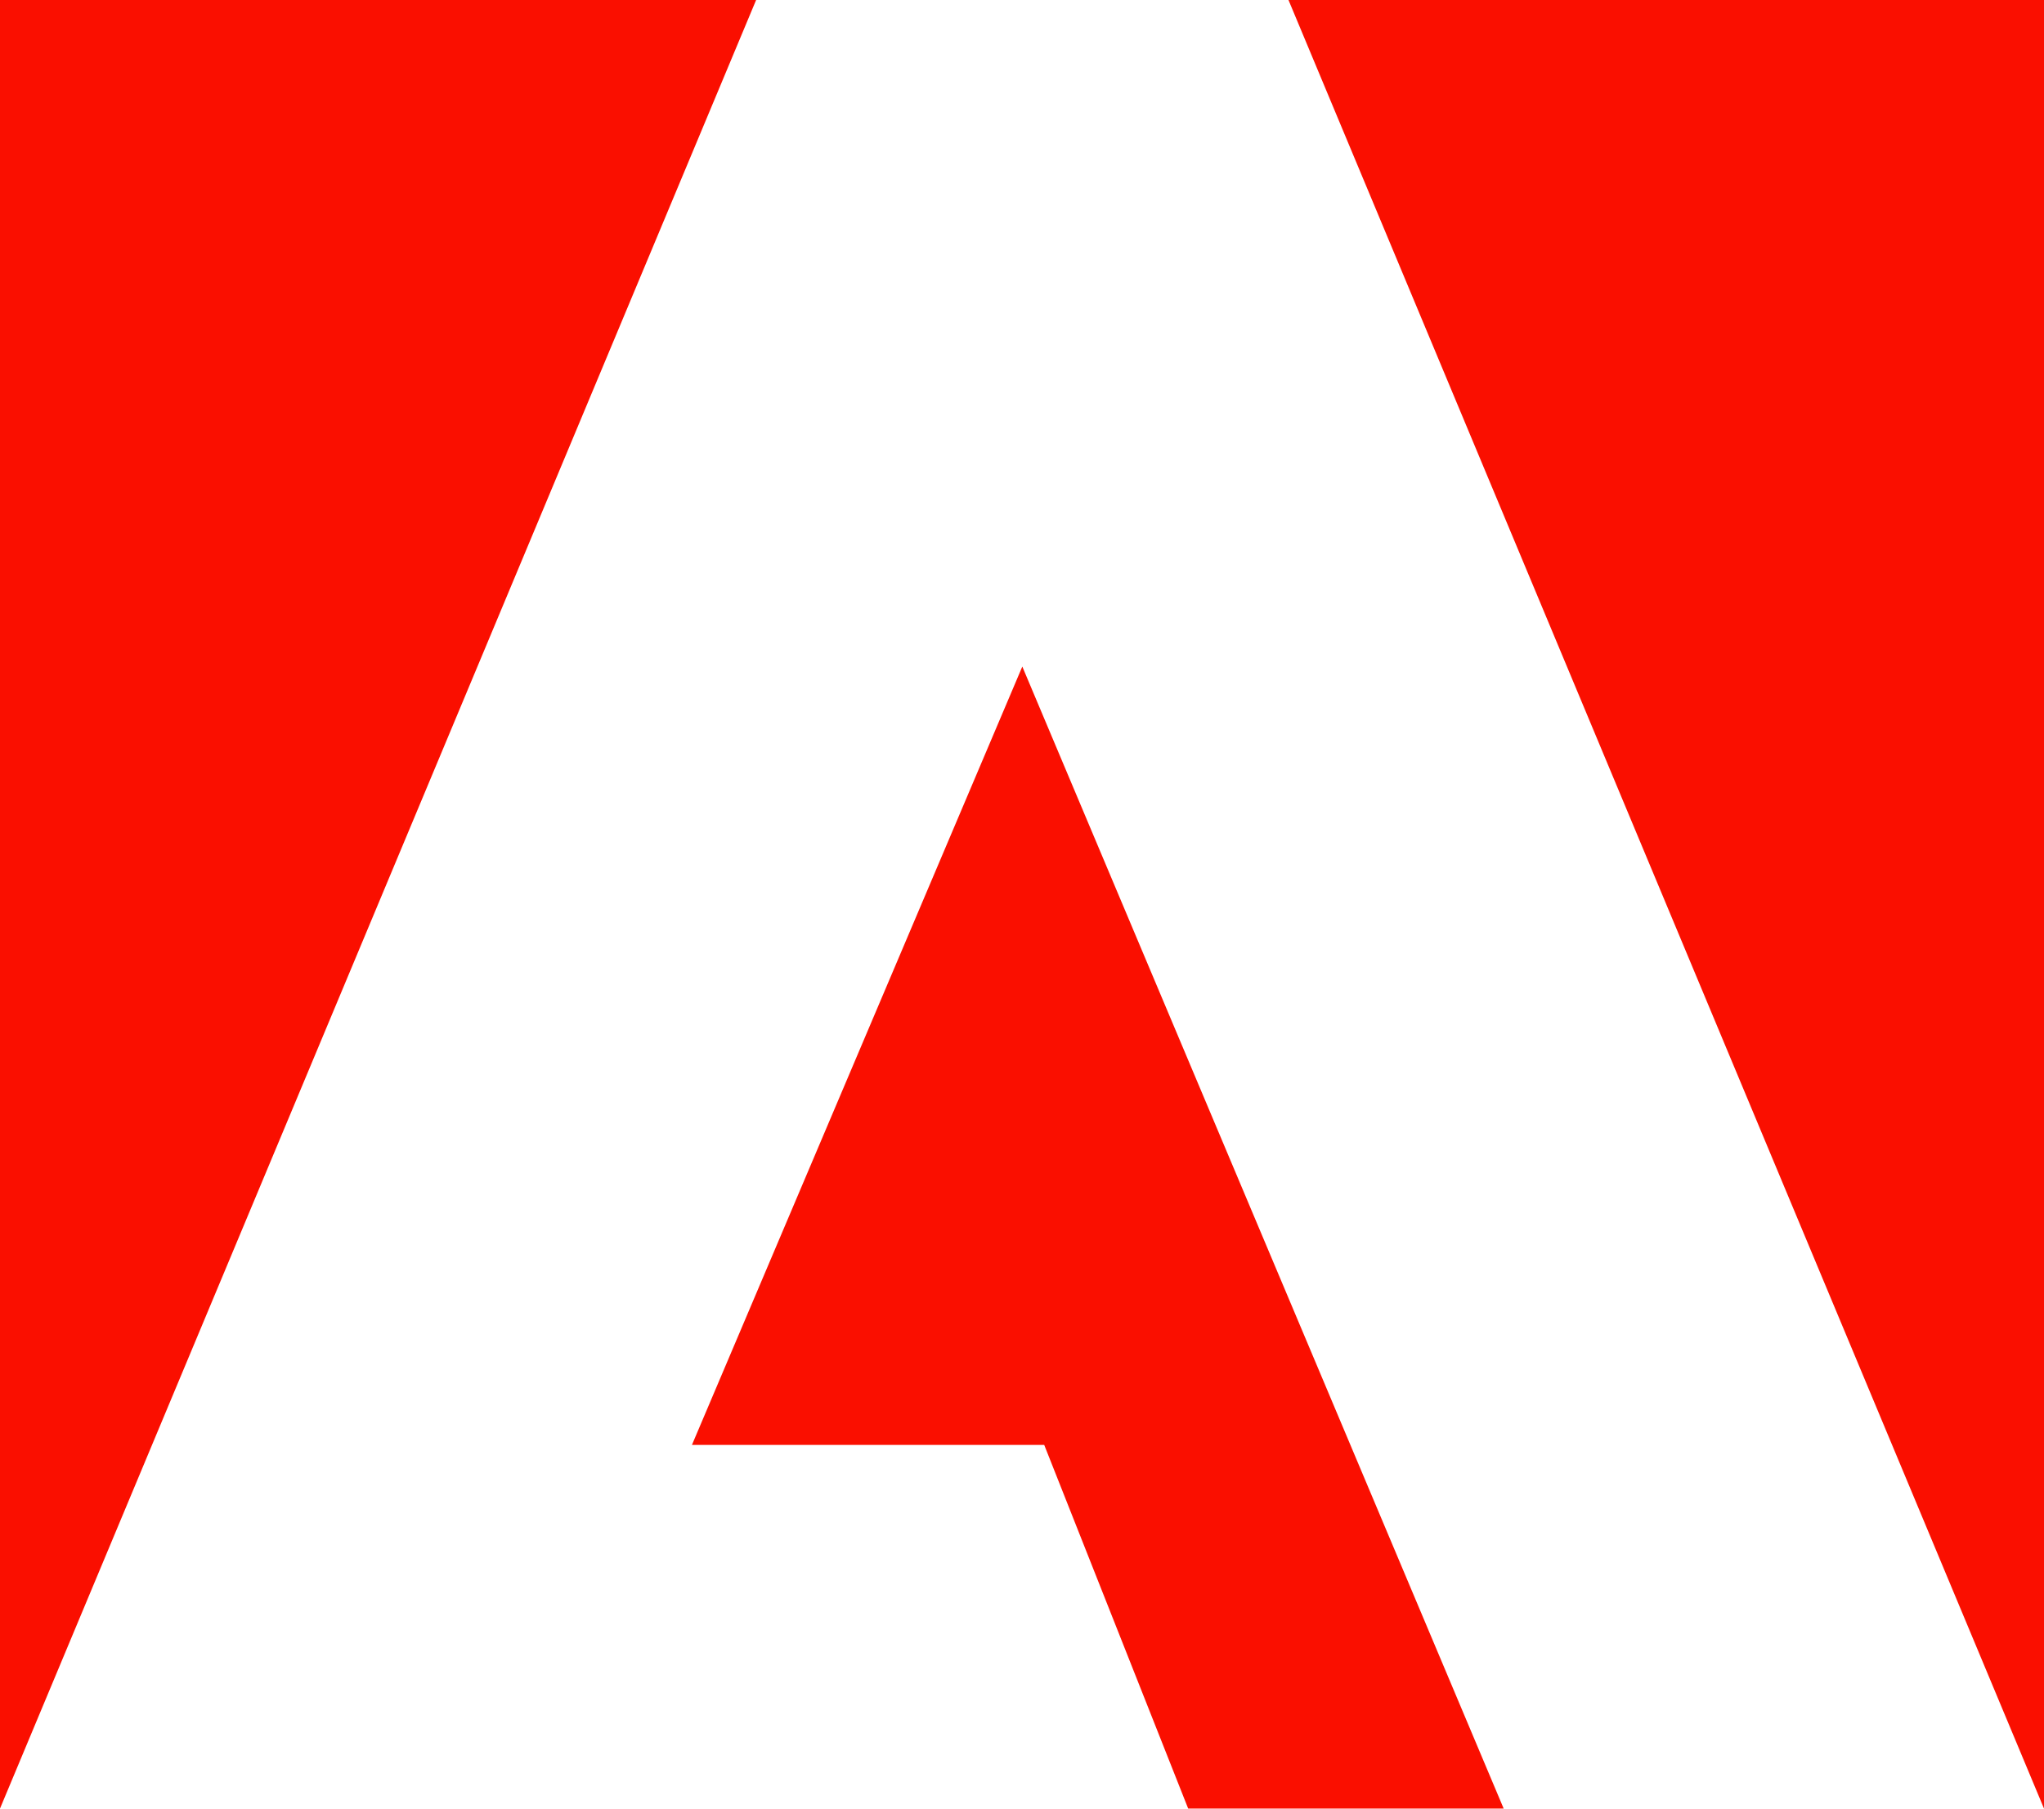
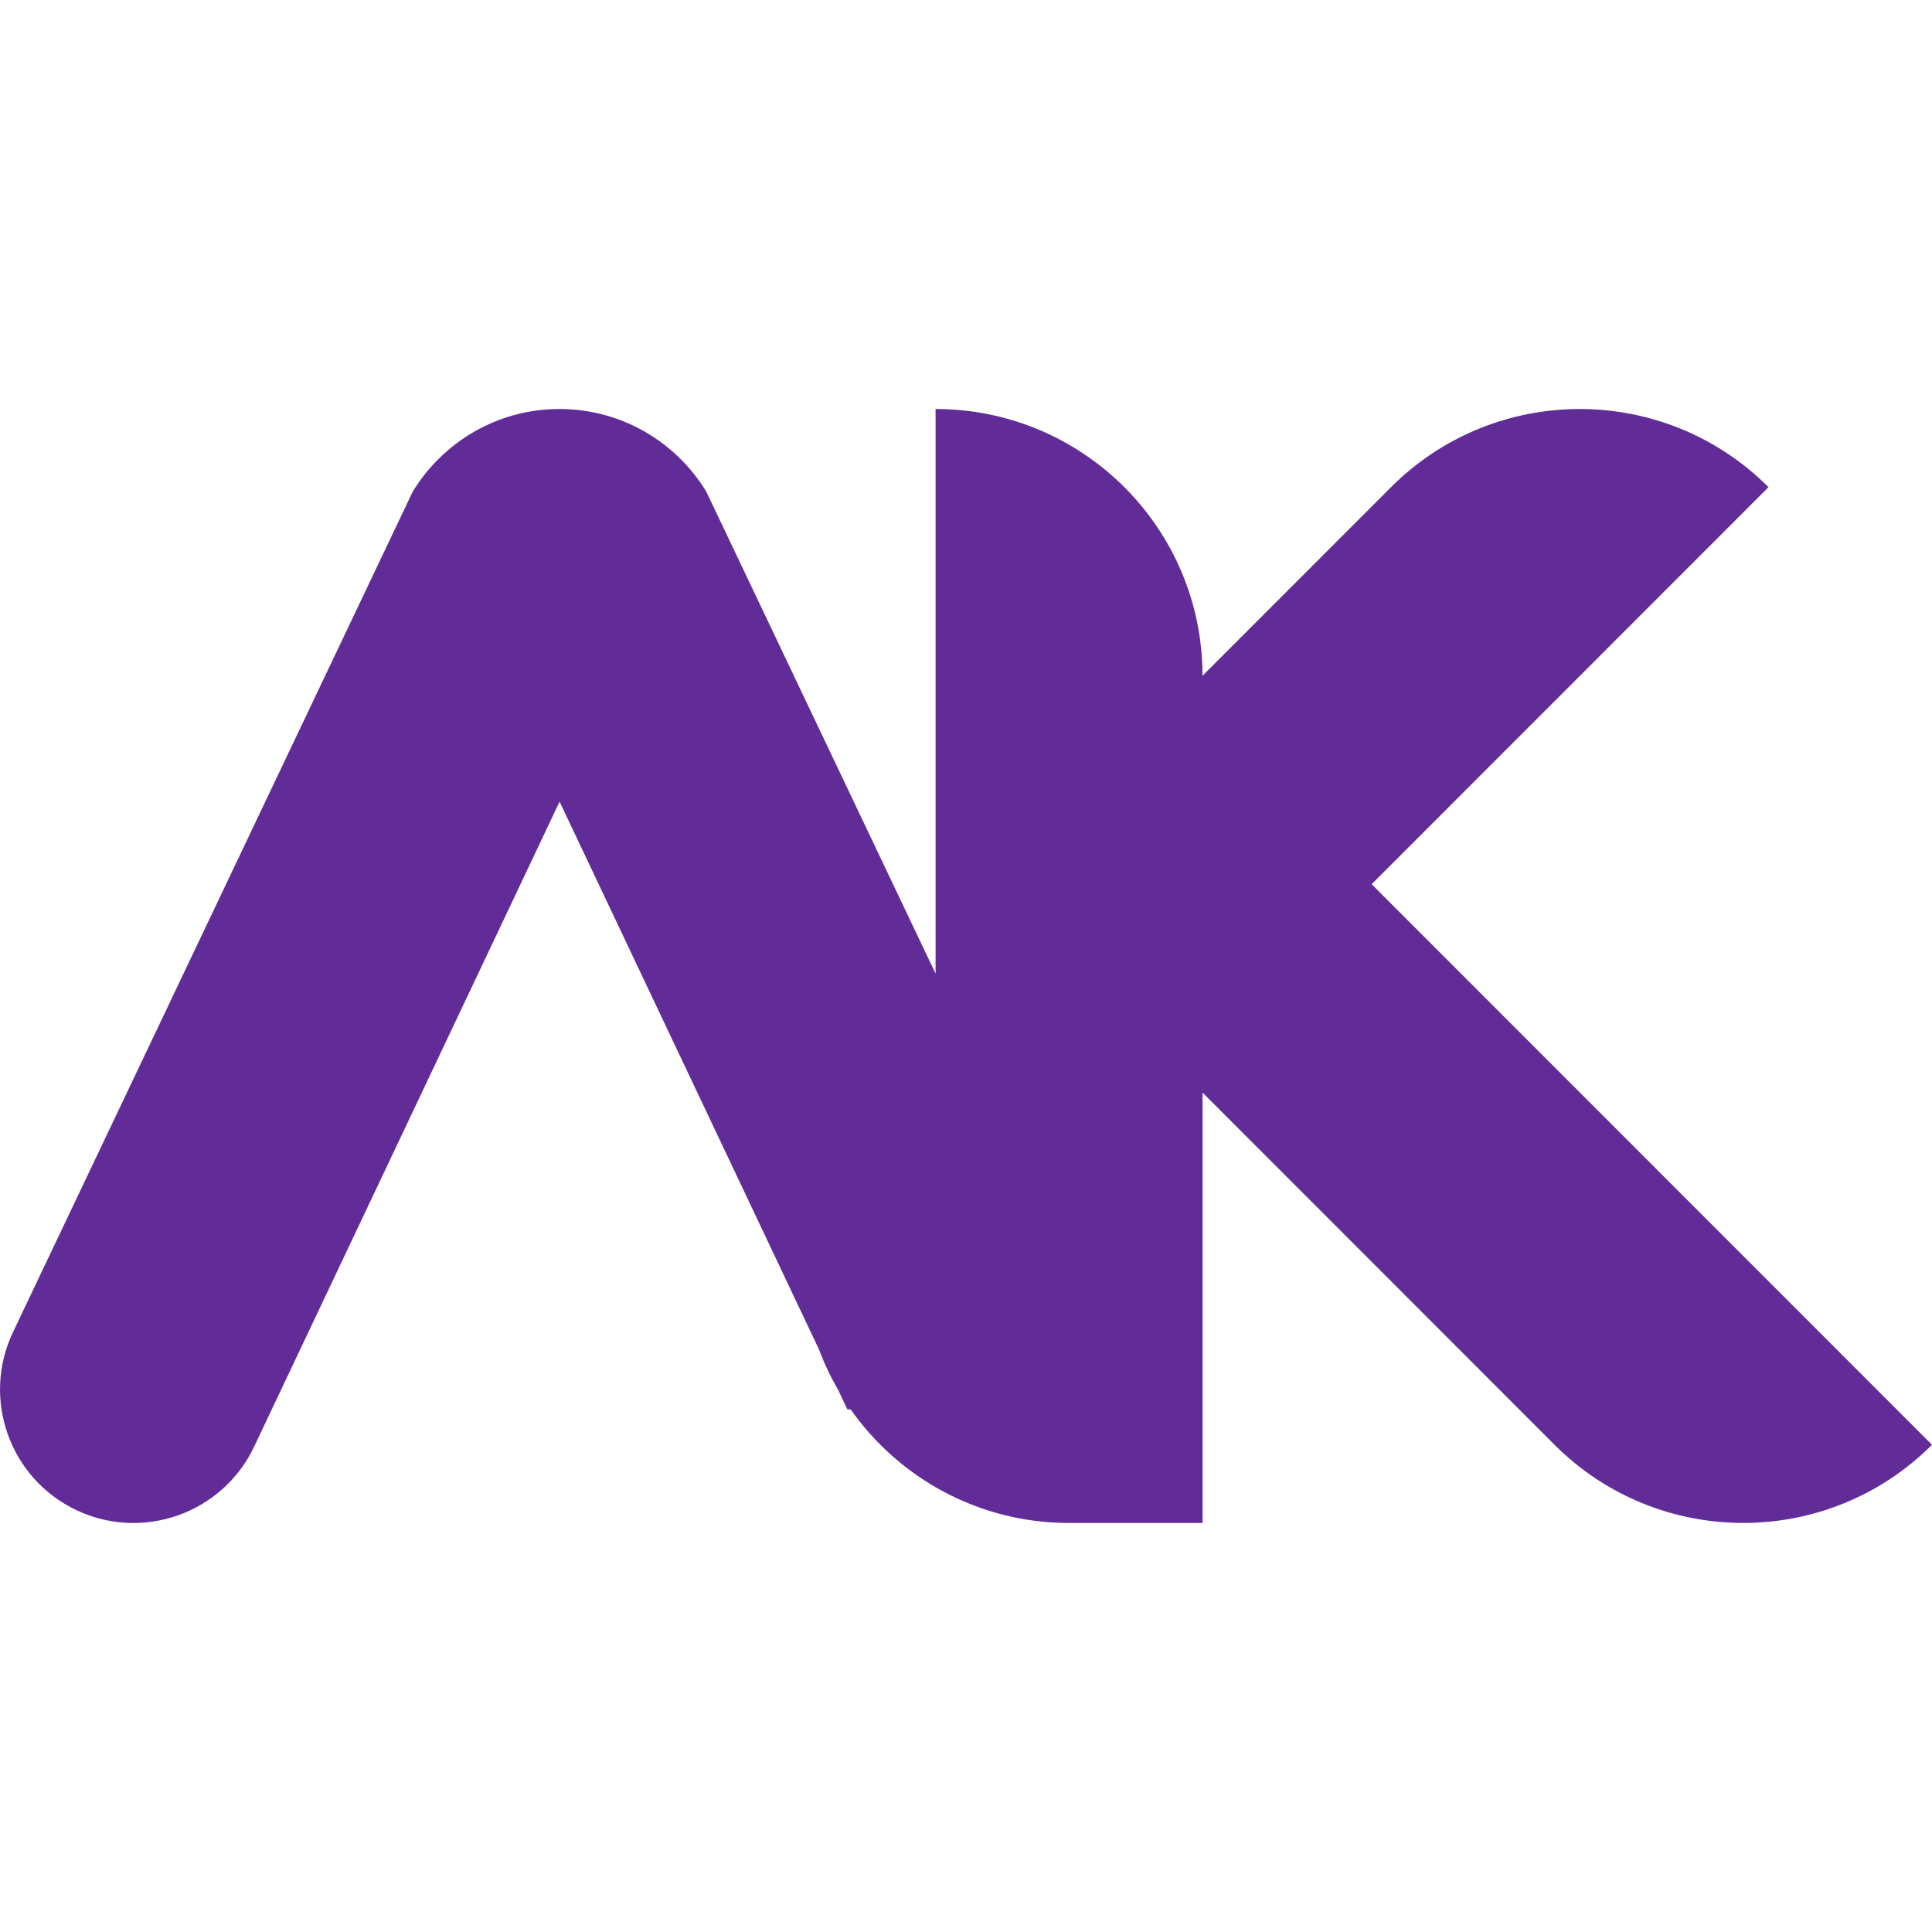
- <svg xmlns="http://www.w3.org/2000/svg" id="Layer_1" data-name="Layer 1" viewBox="0 0 133.46 118.11">
-   <defs>
-     <style>.cls-1{fill:#fa0f00;}</style>
-   </defs>
-   <polygon class="cls-1" points="84.13 0 133.46 0 133.46 118.11 84.13 0" />
-   <polygon class="cls-1" points="49.37 0 0 0 0 118.11 49.37 0" />
-   <polygon class="cls-1" points="66.75 43.53 98.18 118.11 77.58 118.11 68.18 94.36 45.18 94.36 66.75 43.53" />
+ <svg xmlns="http://www.w3.org/2000/svg" id="favicon" viewBox="0 0 500 500">
+   <style>
+     @media (prefers-color-scheme: dark) {
+         .favicon { fill: #b385e1 }
+     }
+   </style>
+   <path class="favicon" fill="#622c98" d="M354.98,228.83l102.71-102.75c-26.97-26.97-70.72-26.97-97.69,0l-48.79,48.81c0-38.14-30.94-69.04-69.08-69.04v146.13l-59.34-124.74c-7.81-12.81-21.87-21.39-37.99-21.39s-30.16,8.57-37.99,21.39L3.35,344.79c-8.18,17.23-.84,37.83,16.39,46.02,17.23,8.18,37.83.84,46.02-16.39l79.06-166.95,67.13,141.76c1.35,3.63,3.03,7.13,4.94,10.43l2.4,5.06.88.06c12.5,17.75,33.14,29.37,56.52,29.37h34.53v-111.39l91.09,91.15c26.97,26.97,70.72,26.97,97.69,0l-145.02-145.08h0Z" />
</svg>
